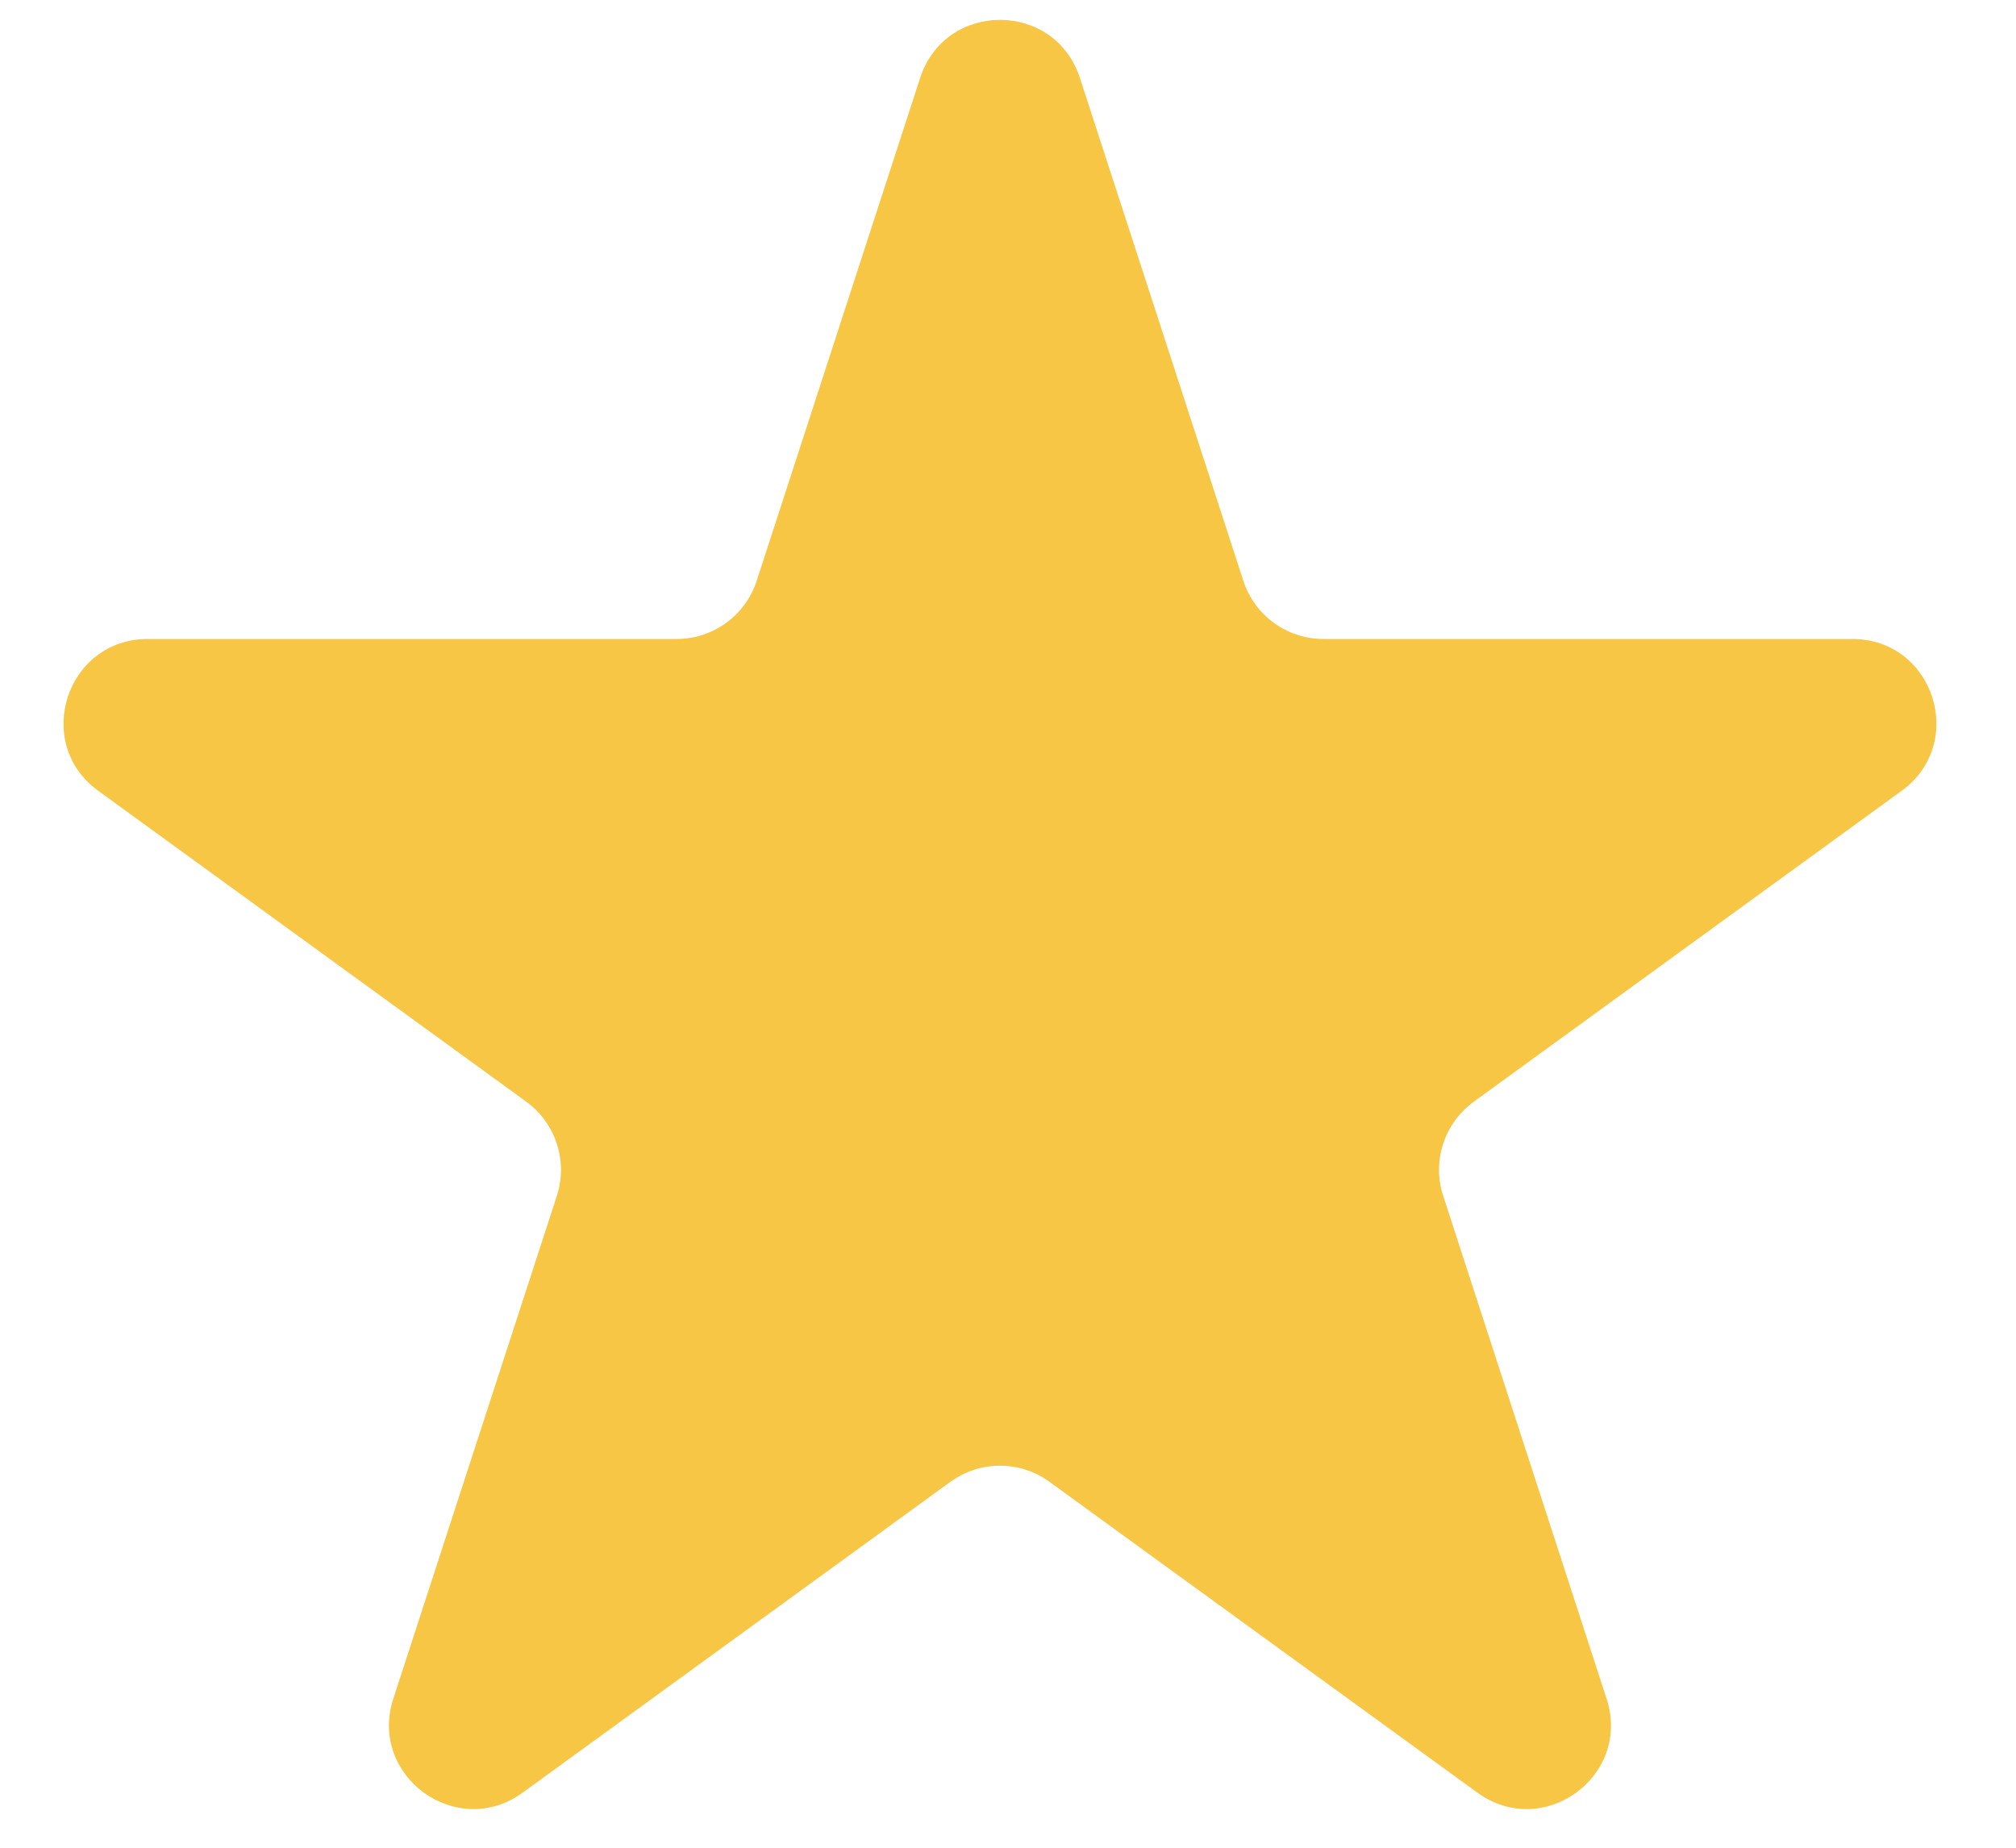
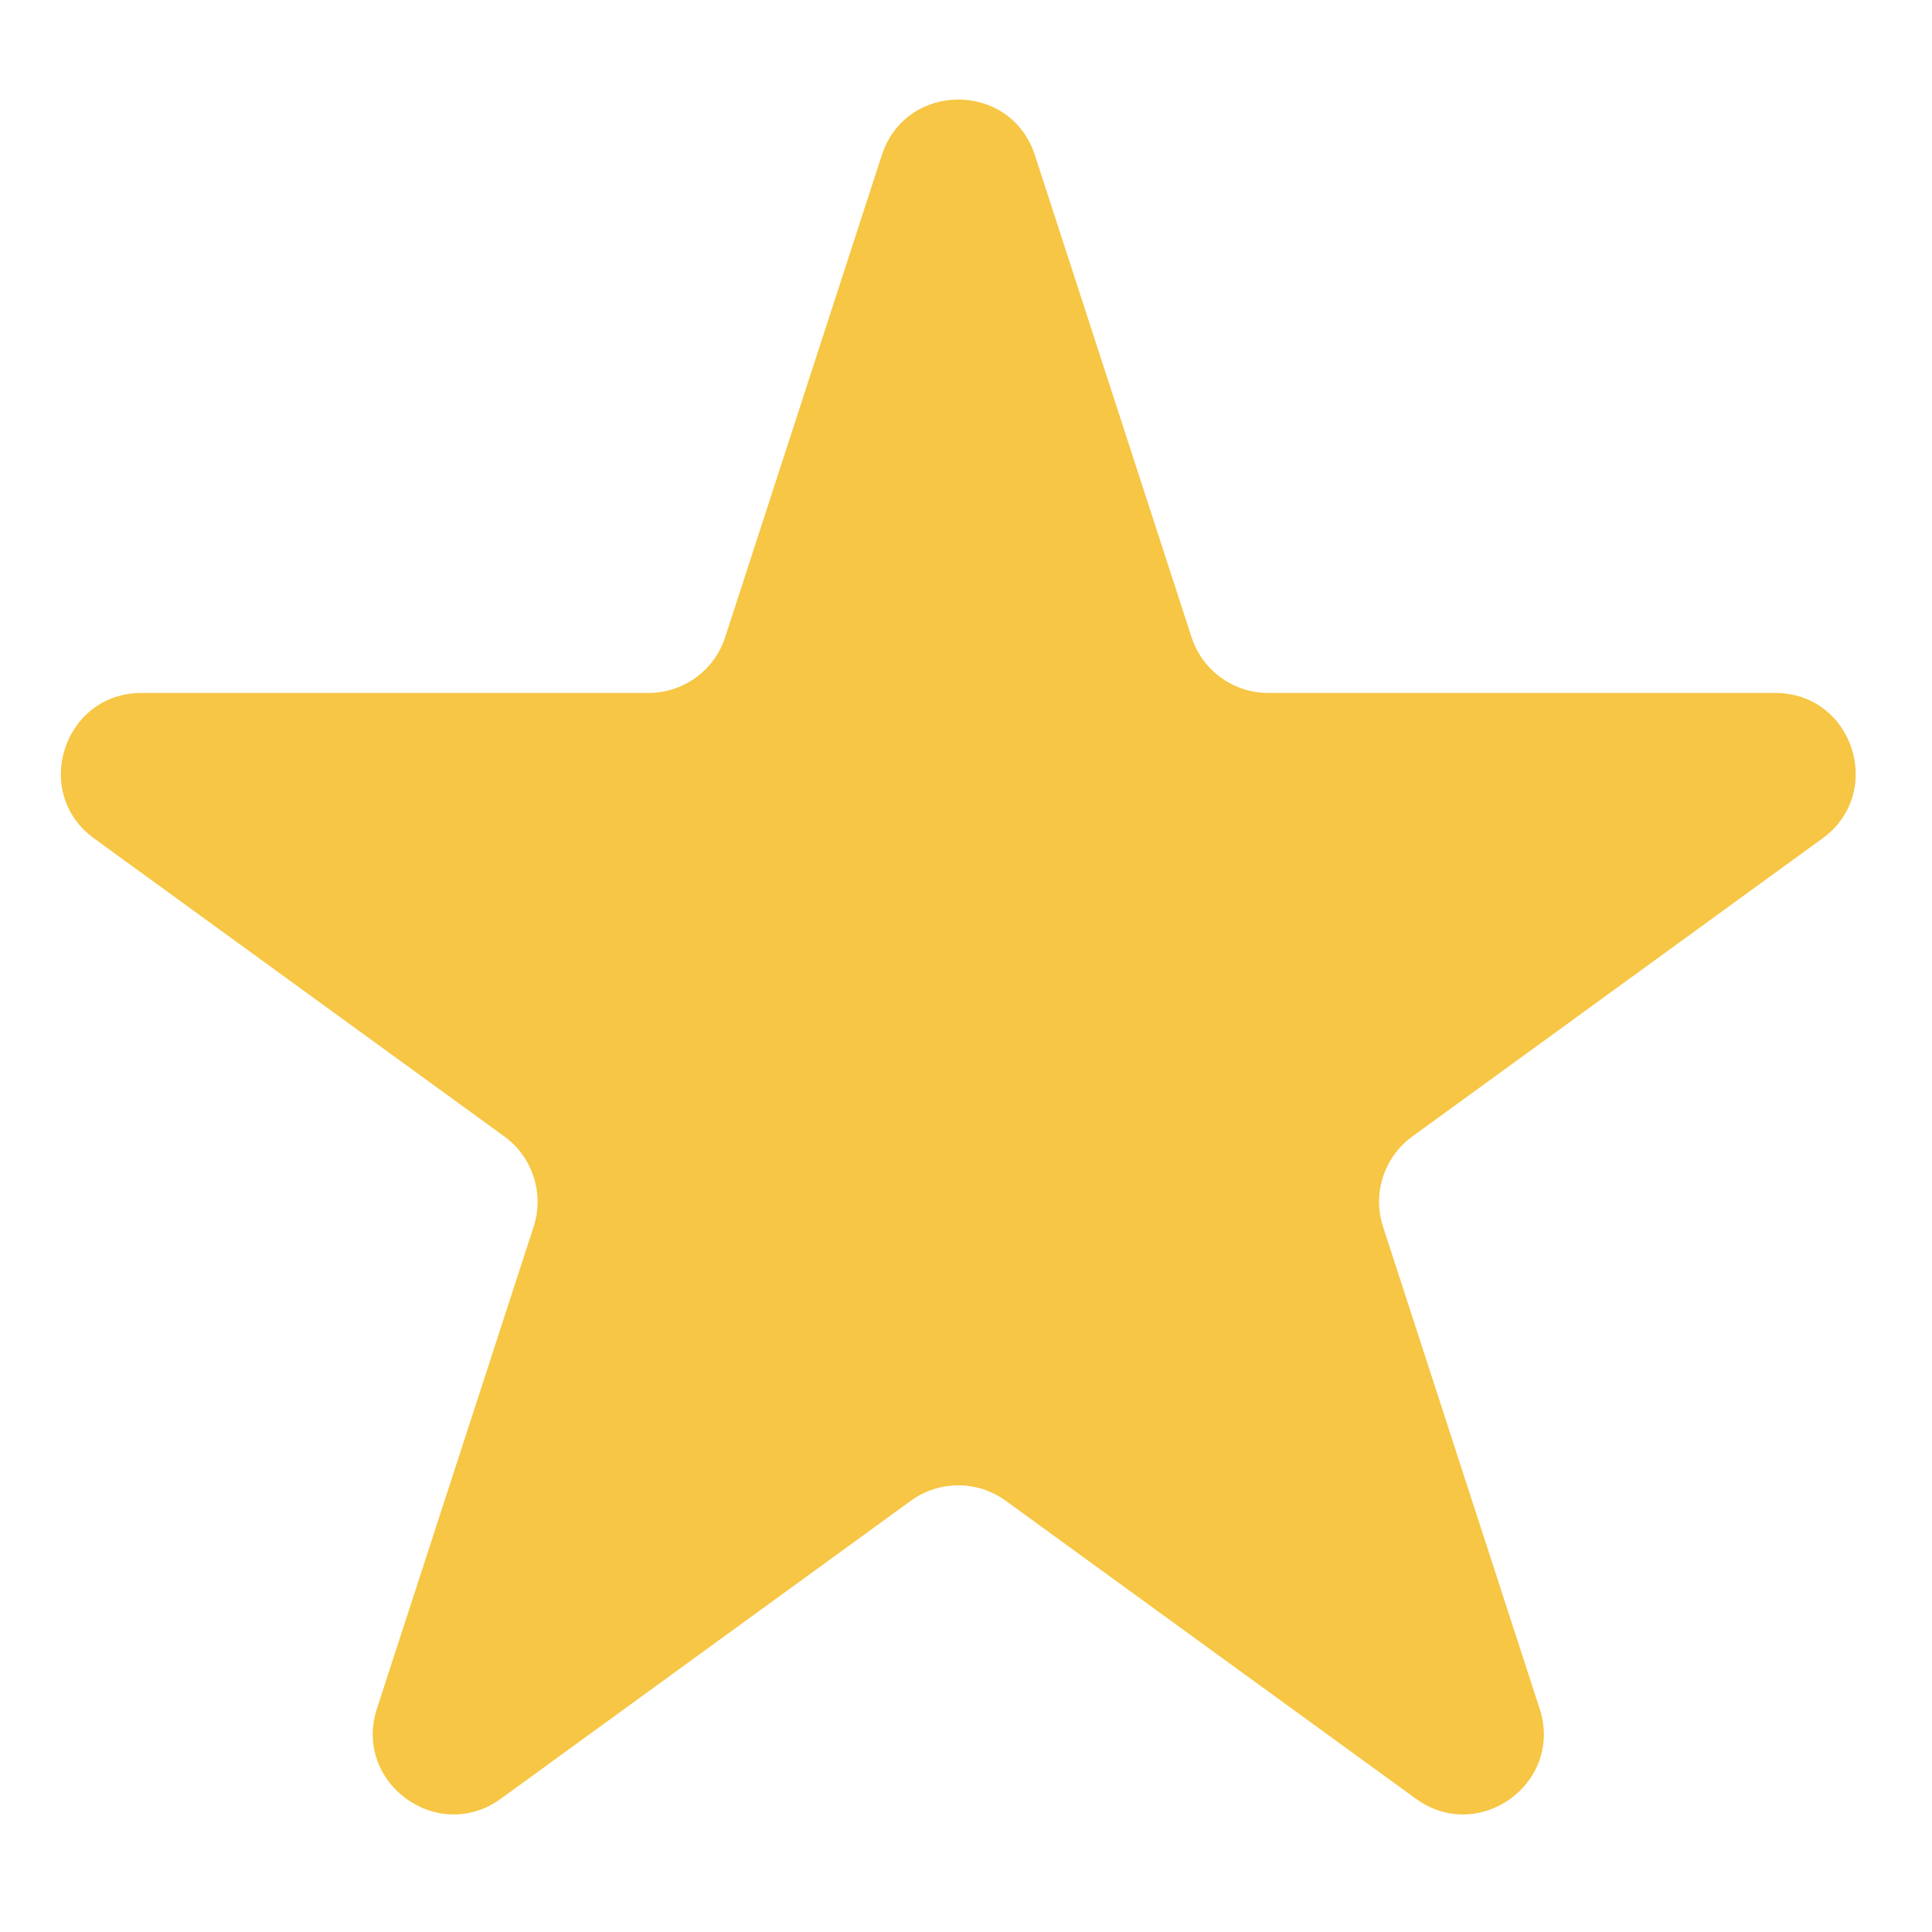
- <svg xmlns="http://www.w3.org/2000/svg" width="12" height="11" viewBox="0 0 12 11" fill="none">
+ <svg xmlns="http://www.w3.org/2000/svg" width="13" height="13" viewBox="0 0 12 11" fill="none">
  <path d="M5.477 0.464C5.627 0.003 6.278 0.003 6.428 0.464L7.401 3.458C7.468 3.664 7.66 3.804 7.877 3.804H11.026C11.51 3.804 11.711 4.424 11.319 4.708L8.772 6.559C8.597 6.687 8.523 6.912 8.59 7.118L9.563 10.113C9.713 10.574 9.186 10.957 8.794 10.672L6.246 8.821C6.071 8.694 5.834 8.694 5.658 8.821L3.111 10.672C2.719 10.957 2.192 10.574 2.341 10.113L3.315 7.118C3.381 6.912 3.308 6.687 3.133 6.559L0.585 4.708C0.193 4.424 0.395 3.804 0.879 3.804H4.028C4.245 3.804 4.437 3.664 4.504 3.458L5.477 0.464Z" fill="#F6C644" />
</svg>
